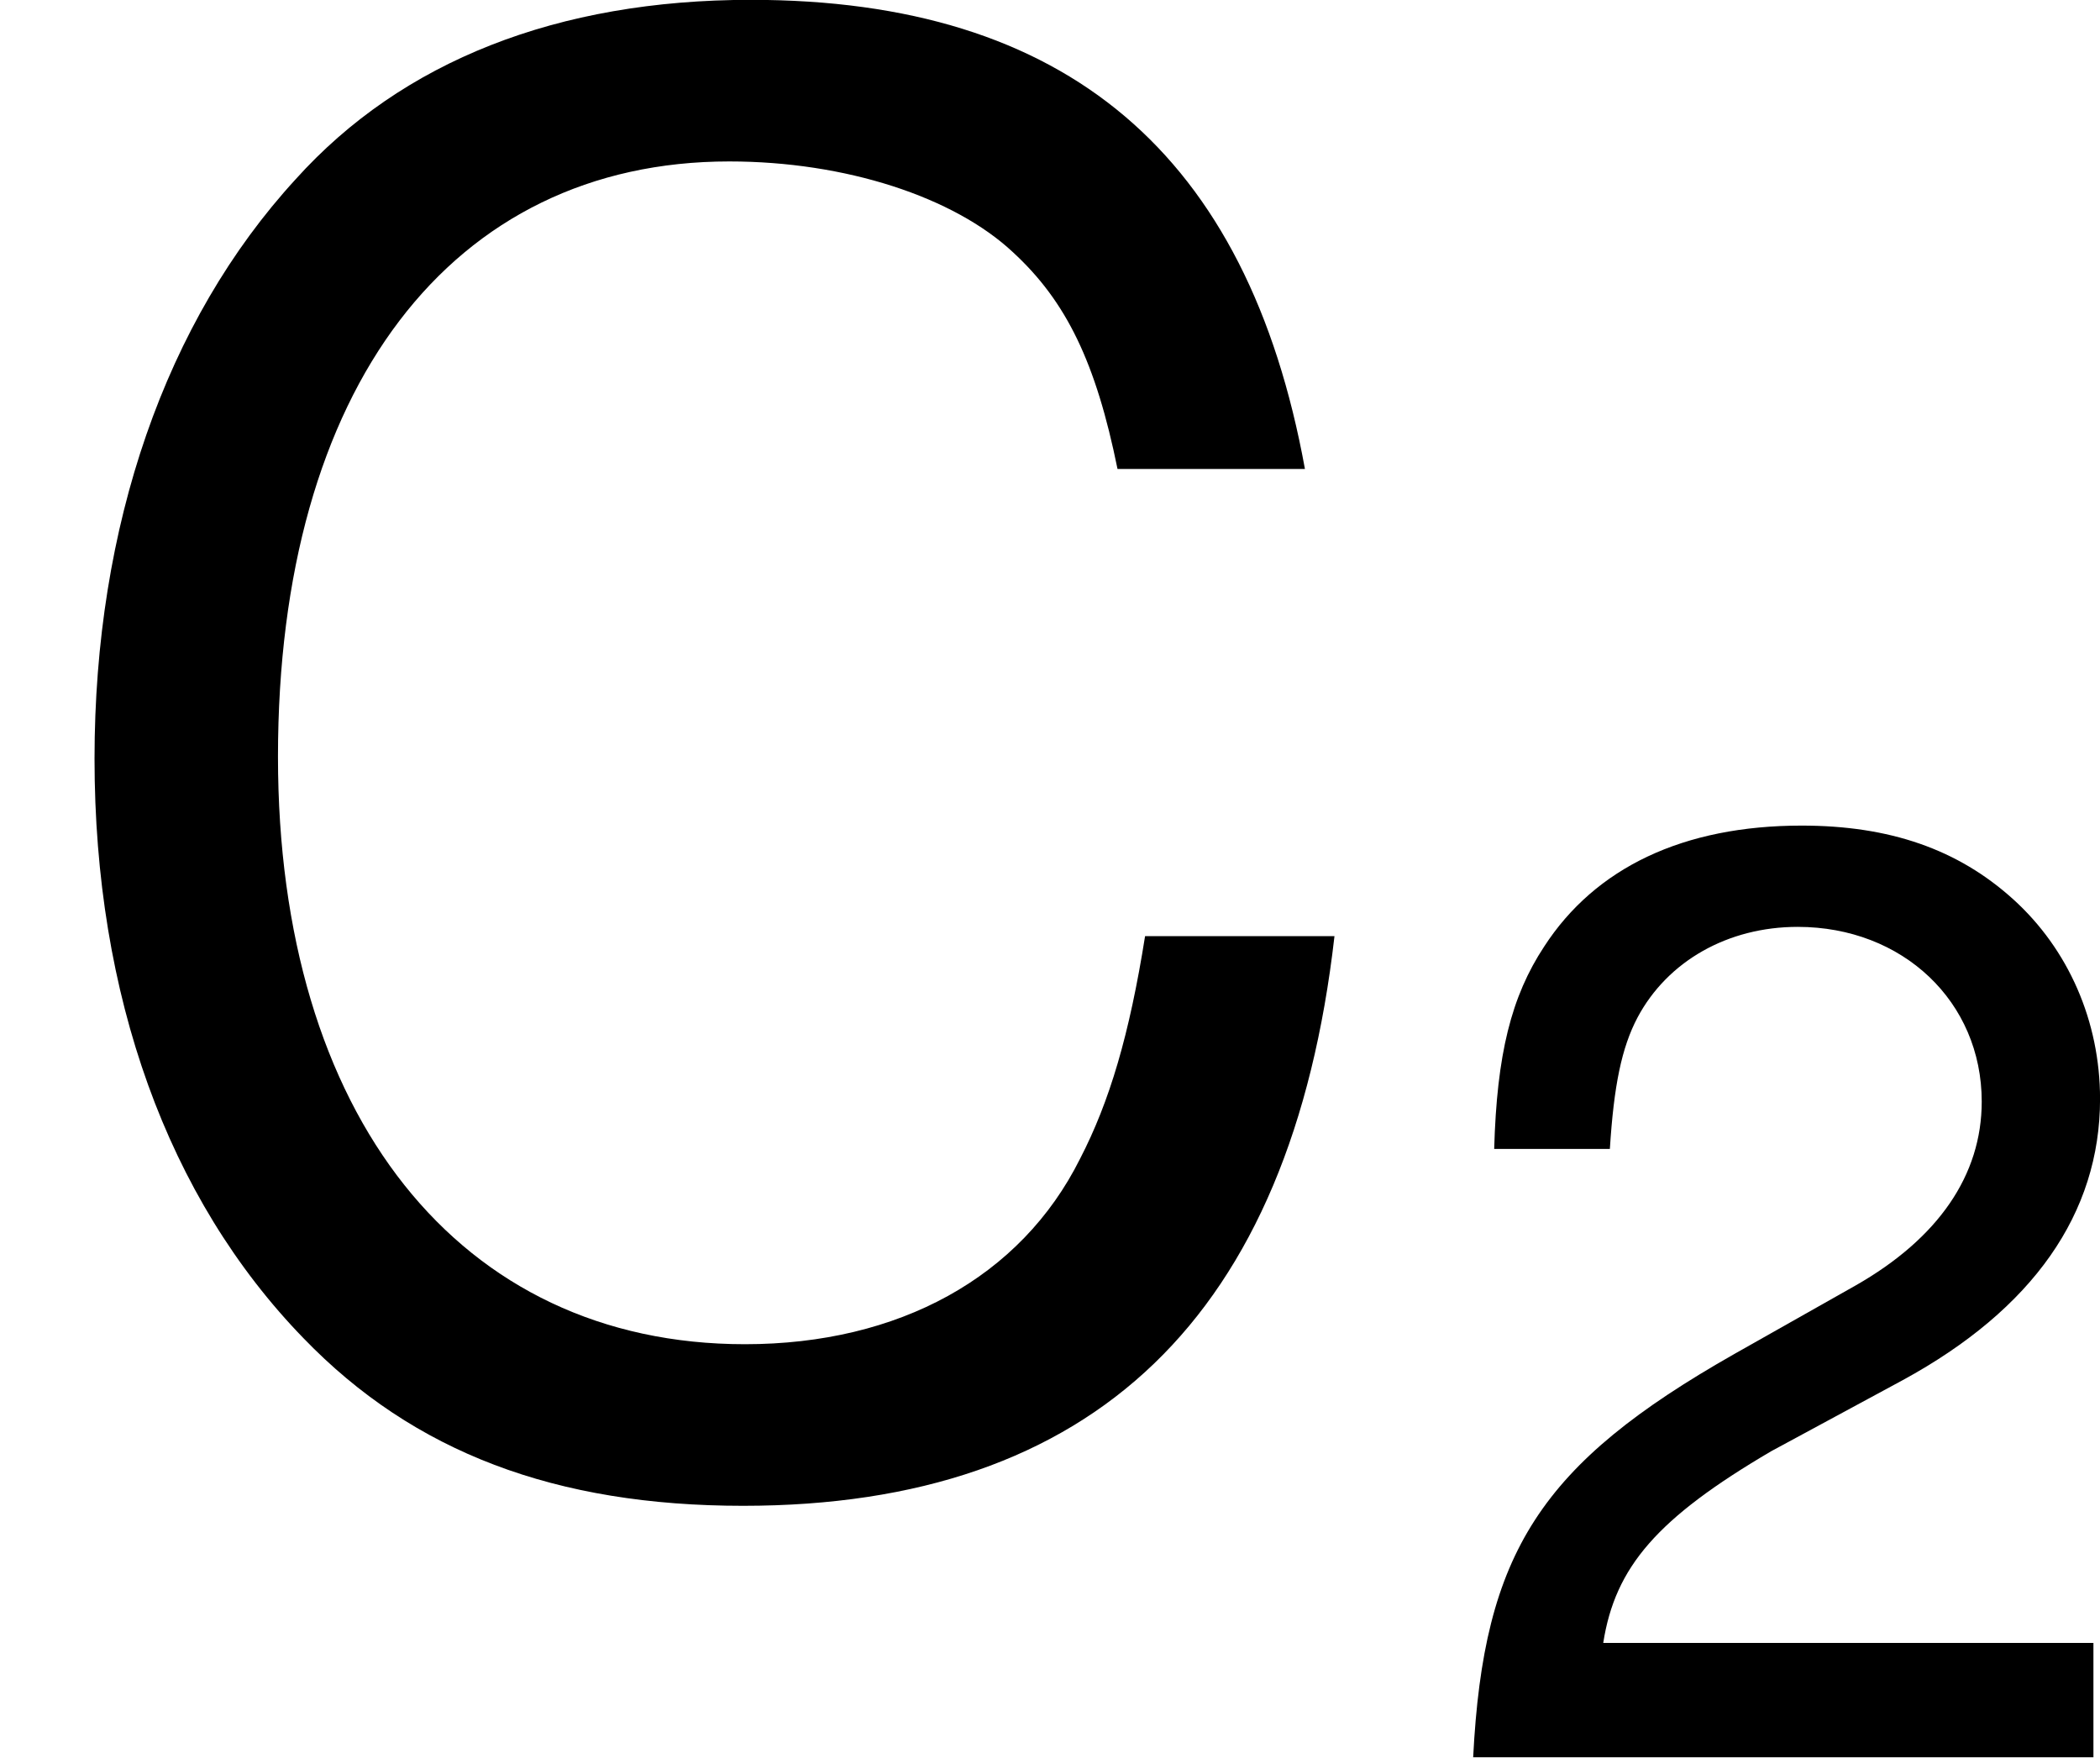
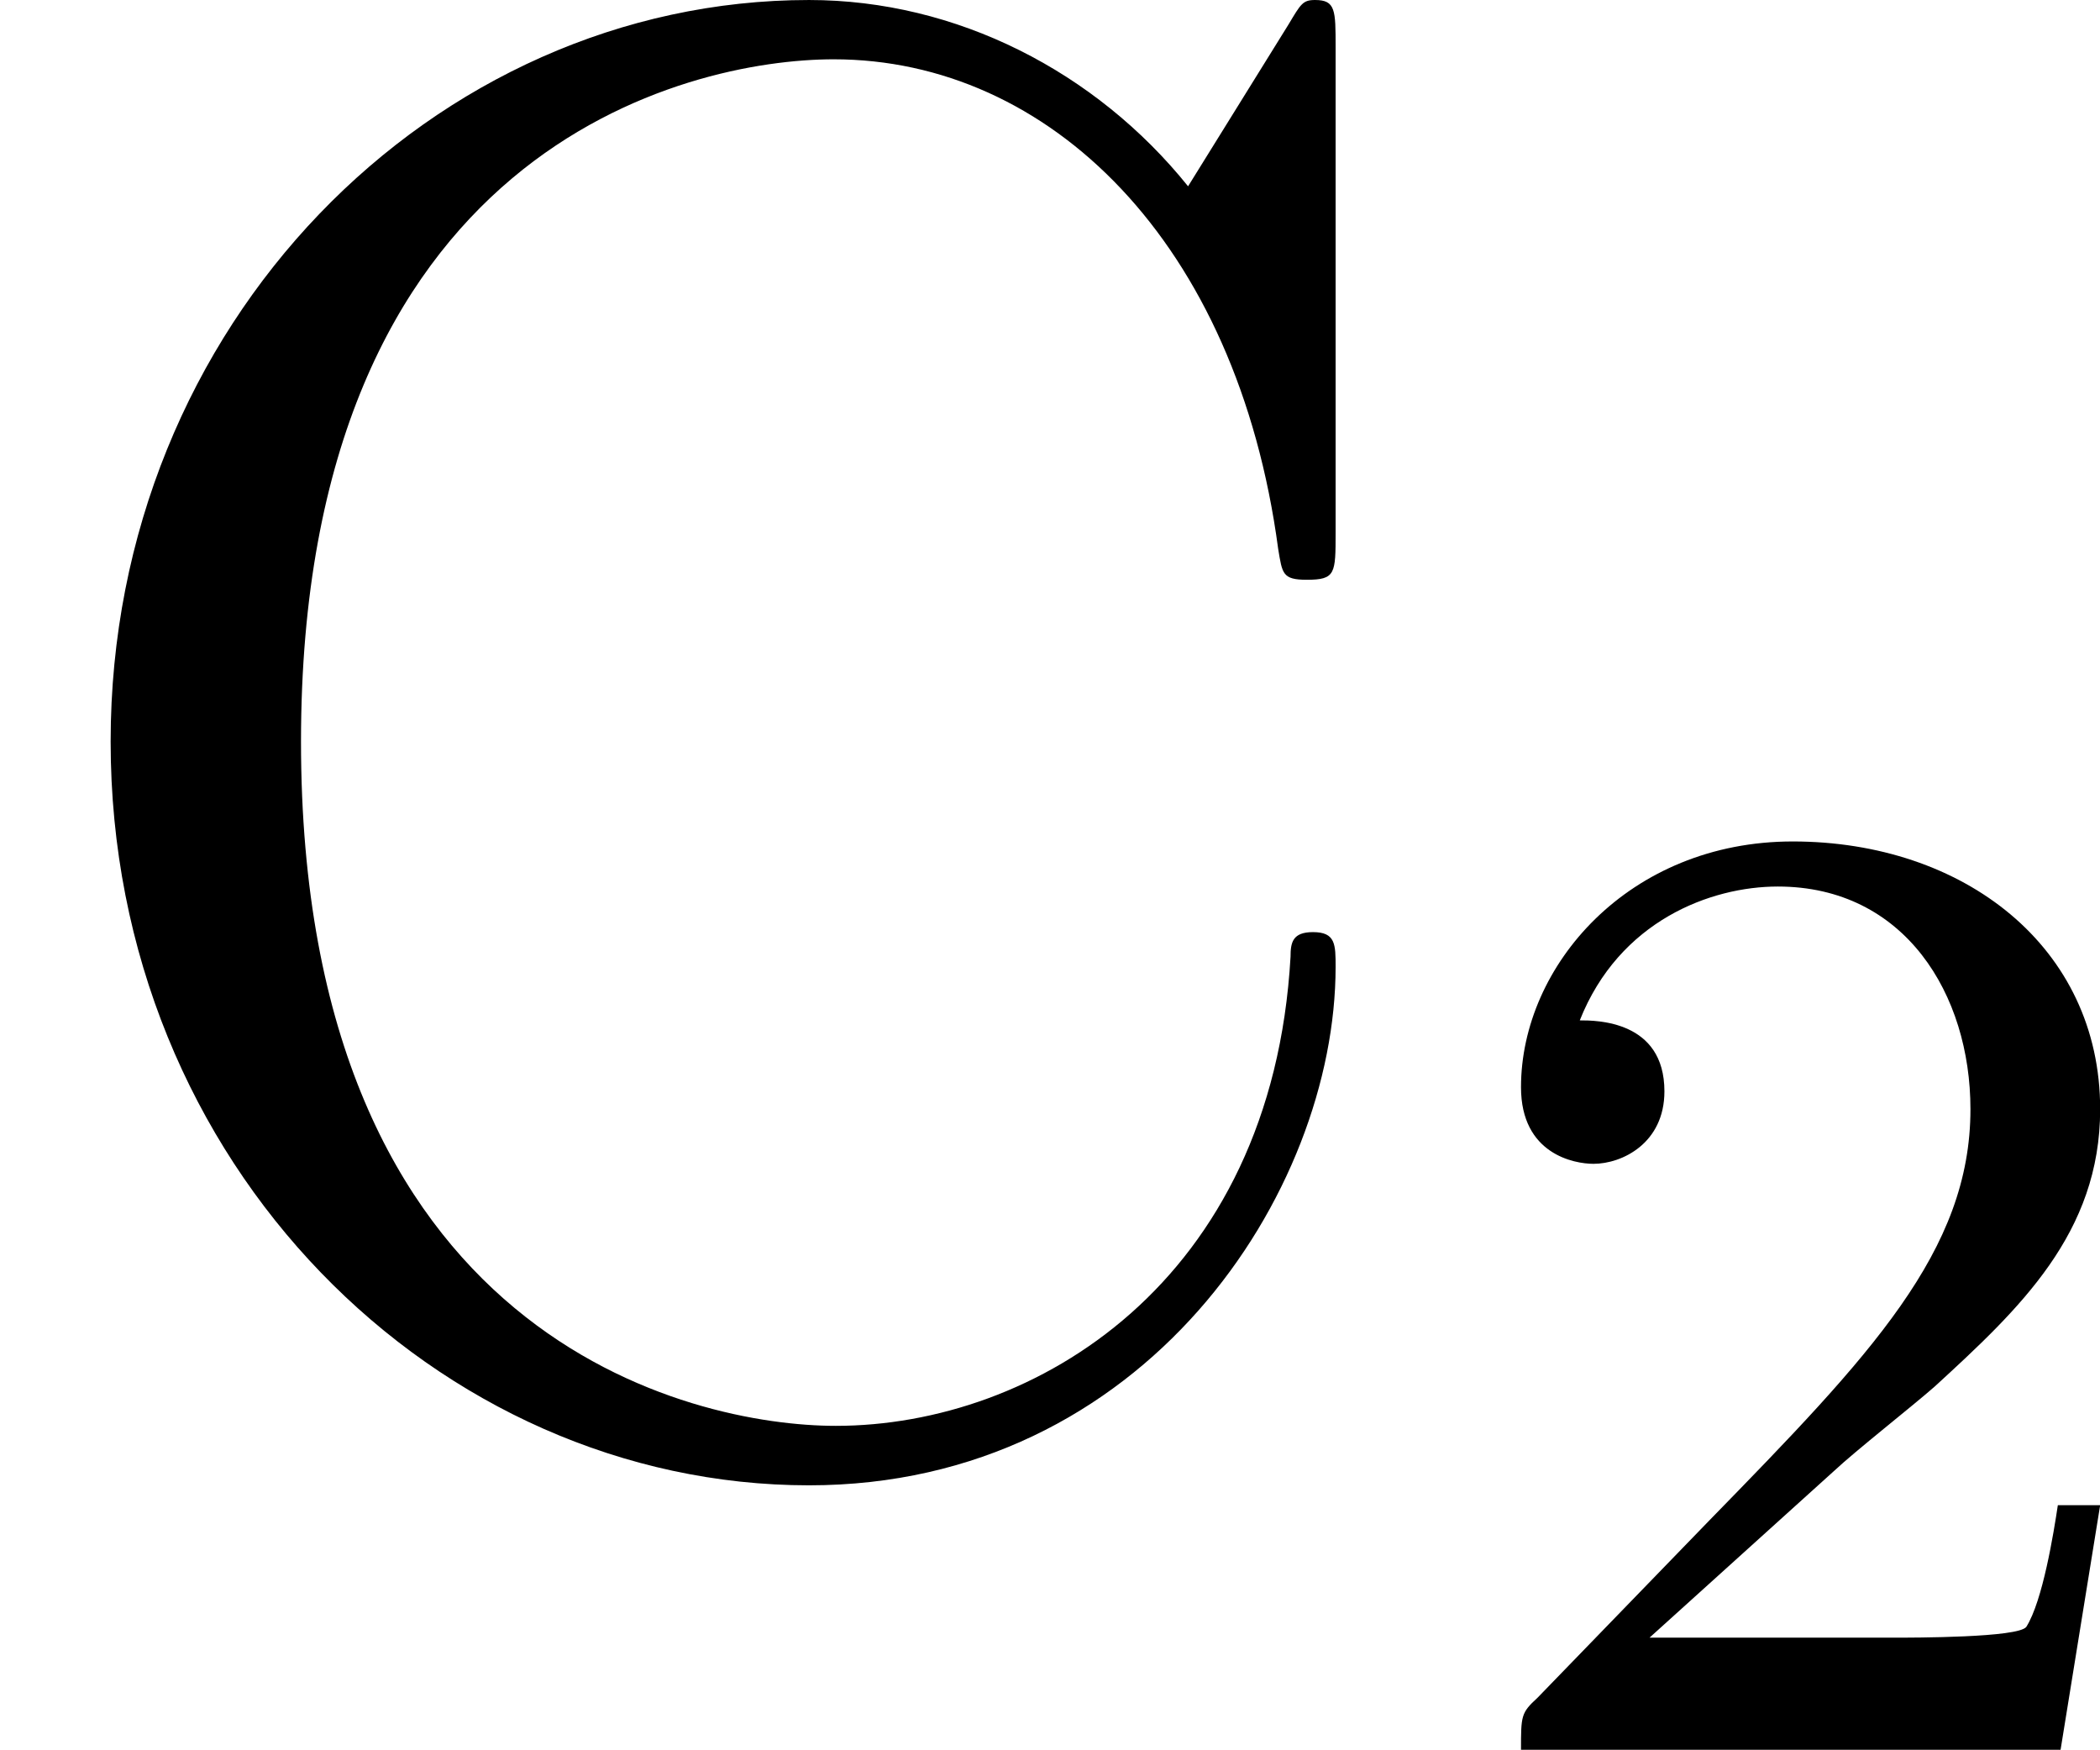
- <svg xmlns="http://www.w3.org/2000/svg" xmlns:xlink="http://www.w3.org/1999/xlink" version="1.1" width="14.339pt" height="11.999pt" viewBox="-.239 -.241 14.339 11.999">
+ <svg xmlns="http://www.w3.org/2000/svg" xmlns:xlink="http://www.w3.org/1999/xlink" version="1.1" width="13.849pt" height="11.537pt" viewBox="-.239 -.243 13.849 11.537">
  <defs>
-     <path id="g1-50" d="M4.018-.691H1.056C1.128-1.151 1.382-1.445 2.072-1.85L2.866-2.279C3.653-2.708 4.058-3.287 4.058-3.978C4.058-4.447 3.867-4.883 3.533-5.185S2.787-5.63 2.255-5.63C1.54-5.63 1.008-5.376 .699-4.899C.5-4.597 .413-4.248 .397-3.676H1.096C1.12-4.058 1.167-4.288 1.263-4.47C1.445-4.812 1.81-5.018 2.231-5.018C2.866-5.018 3.343-4.566 3.343-3.962C3.343-3.518 3.081-3.136 2.581-2.851L1.85-2.438C.675-1.771 .333-1.239 .27 0H4.018V-.691Z" />
-     <path id="g1-67" d="M5.257-3.994C5.026-5.264 4.296-5.884 3.025-5.884C2.247-5.884 1.62-5.638 1.191-5.161C.667-4.59 .381-3.764 .381-2.827C.381-1.874 .675-1.056 1.223-.492C1.667-.032 2.239 .183 2.994 .183C4.407 .183 5.201-.58 5.376-2.112H4.613C4.55-1.715 4.47-1.445 4.351-1.215C4.113-.738 3.621-.468 3.001-.468C1.85-.468 1.12-1.39 1.12-2.835C1.12-4.32 1.818-5.233 2.938-5.233C3.406-5.233 3.843-5.09 4.081-4.867C4.296-4.669 4.415-4.423 4.502-3.994H5.257Z" />
-     <use id="g3-67" xlink:href="#g1-67" transform="scale(1.5)" />
+     <path id="g0-50" d="M2.248-1.626C2.375-1.745 2.71-2.008 2.837-2.12C3.332-2.574 3.802-3.013 3.802-3.738C3.802-4.686 3.005-5.3 2.008-5.3C1.052-5.3 .422-4.575 .422-3.866C.422-3.475 .733-3.419 .845-3.419C1.012-3.419 1.259-3.539 1.259-3.842C1.259-4.256 .861-4.256 .765-4.256C.996-4.838 1.53-5.037 1.921-5.037C2.662-5.037 3.045-4.407 3.045-3.738C3.045-2.909 2.463-2.303 1.522-1.339L.518-.303C.422-.215 .422-.199 .422 0H3.571L3.802-1.427H3.555C3.531-1.267 3.467-.869 3.371-.717C3.324-.654 2.718-.654 2.59-.654H1.172L2.248-1.626Z" />
+     <path id="g1-67" d="M7.795-8.141C7.795-8.357 7.795-8.416 7.675-8.416C7.603-8.416 7.592-8.393 7.52-8.273L6.934-7.329C6.396-7.998 5.583-8.416 4.722-8.416C2.534-8.416 .646-6.528 .646-4.089C.646-1.614 2.558 .251 4.722 .251C6.683 .251 7.795-1.459 7.795-2.774C7.795-2.905 7.795-2.977 7.663-2.977C7.544-2.977 7.532-2.917 7.532-2.833C7.424-.933 6.037-.096 4.878-.096C4.041-.096 1.757-.598 1.757-4.089C1.757-7.544 4.005-8.07 4.866-8.07C6.121-8.07 7.221-7.006 7.46-5.212C7.484-5.069 7.484-5.033 7.627-5.033C7.795-5.033 7.795-5.069 7.795-5.308V-8.141Z" />
  </defs>
-   <g id="page1" transform="matrix(1.13 0 0 1.13 -63.98604 -64.56958)">
-     <use x="56.413" y="65.753" xlink:href="#g3-67" />
-     <use x="65.045" y="67.547" xlink:href="#g1-50" />
+   <g id="page1" transform="matrix(1.13 0 0 1.13 -63.98604 -65.03376)">
+     <use x="56.413" y="65.753" xlink:href="#g1-67" />
+     <use x="64.868" y="67.547" xlink:href="#g0-50" />
  </g>
</svg>
